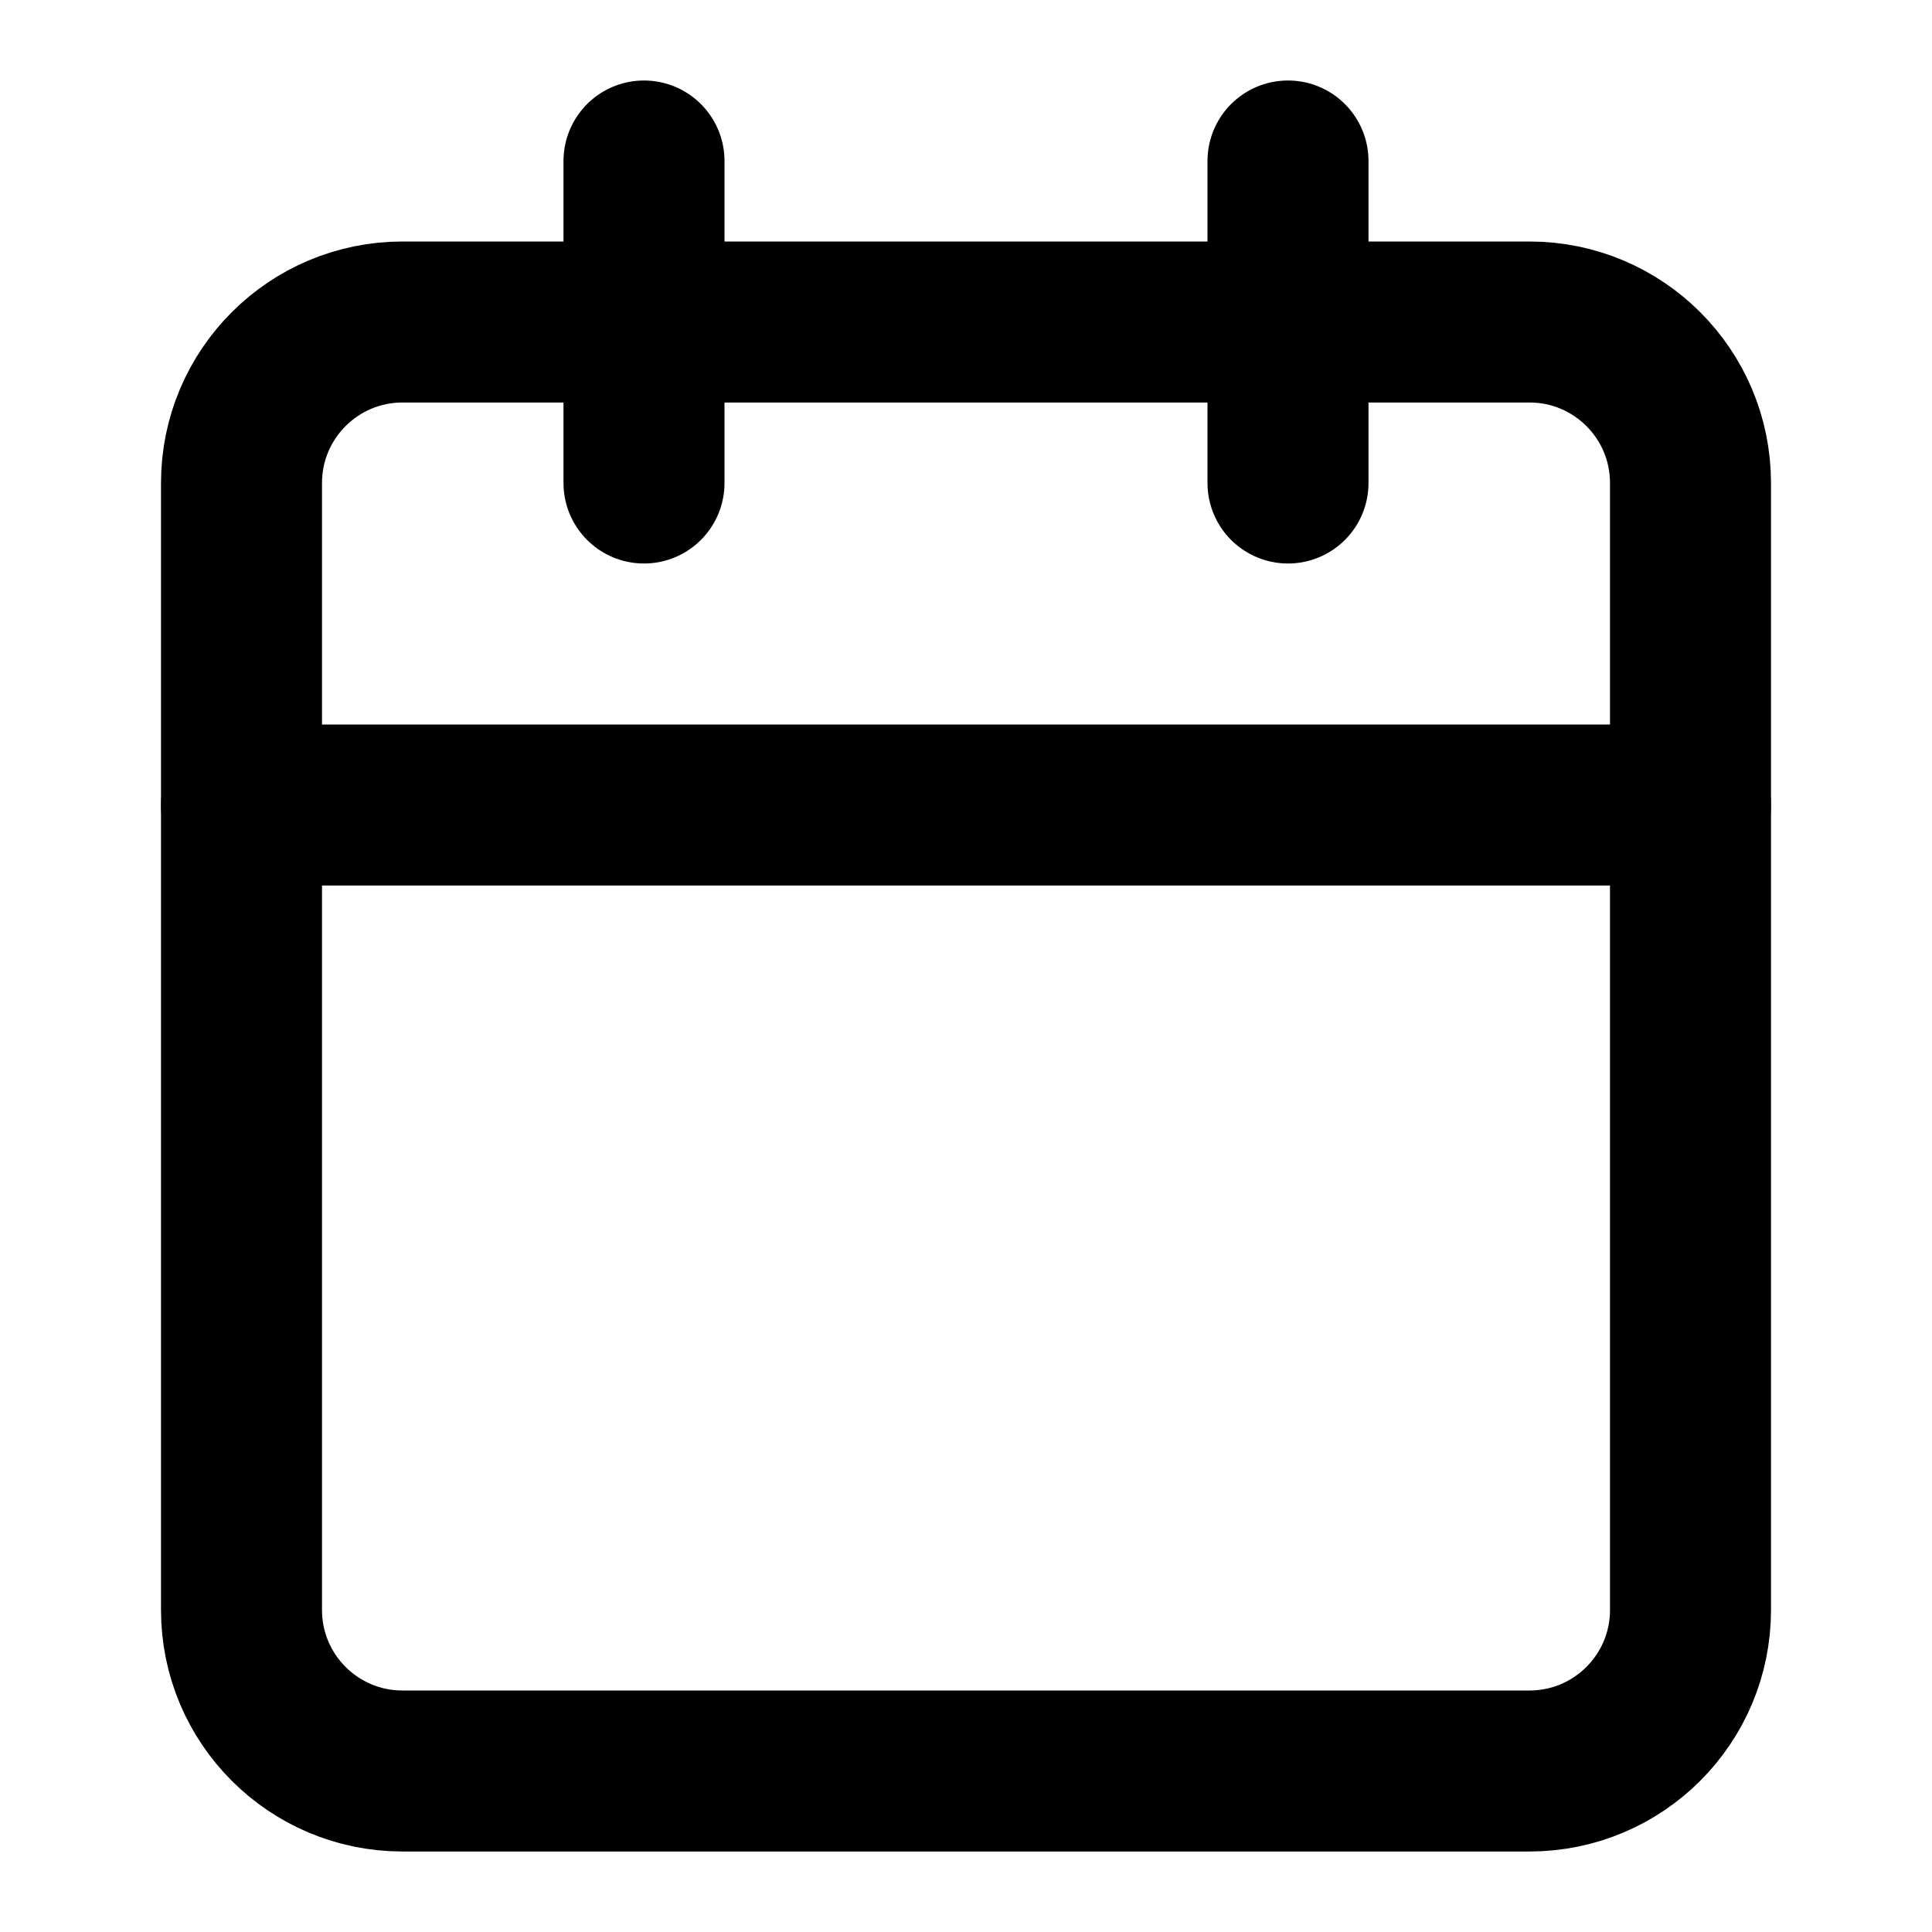
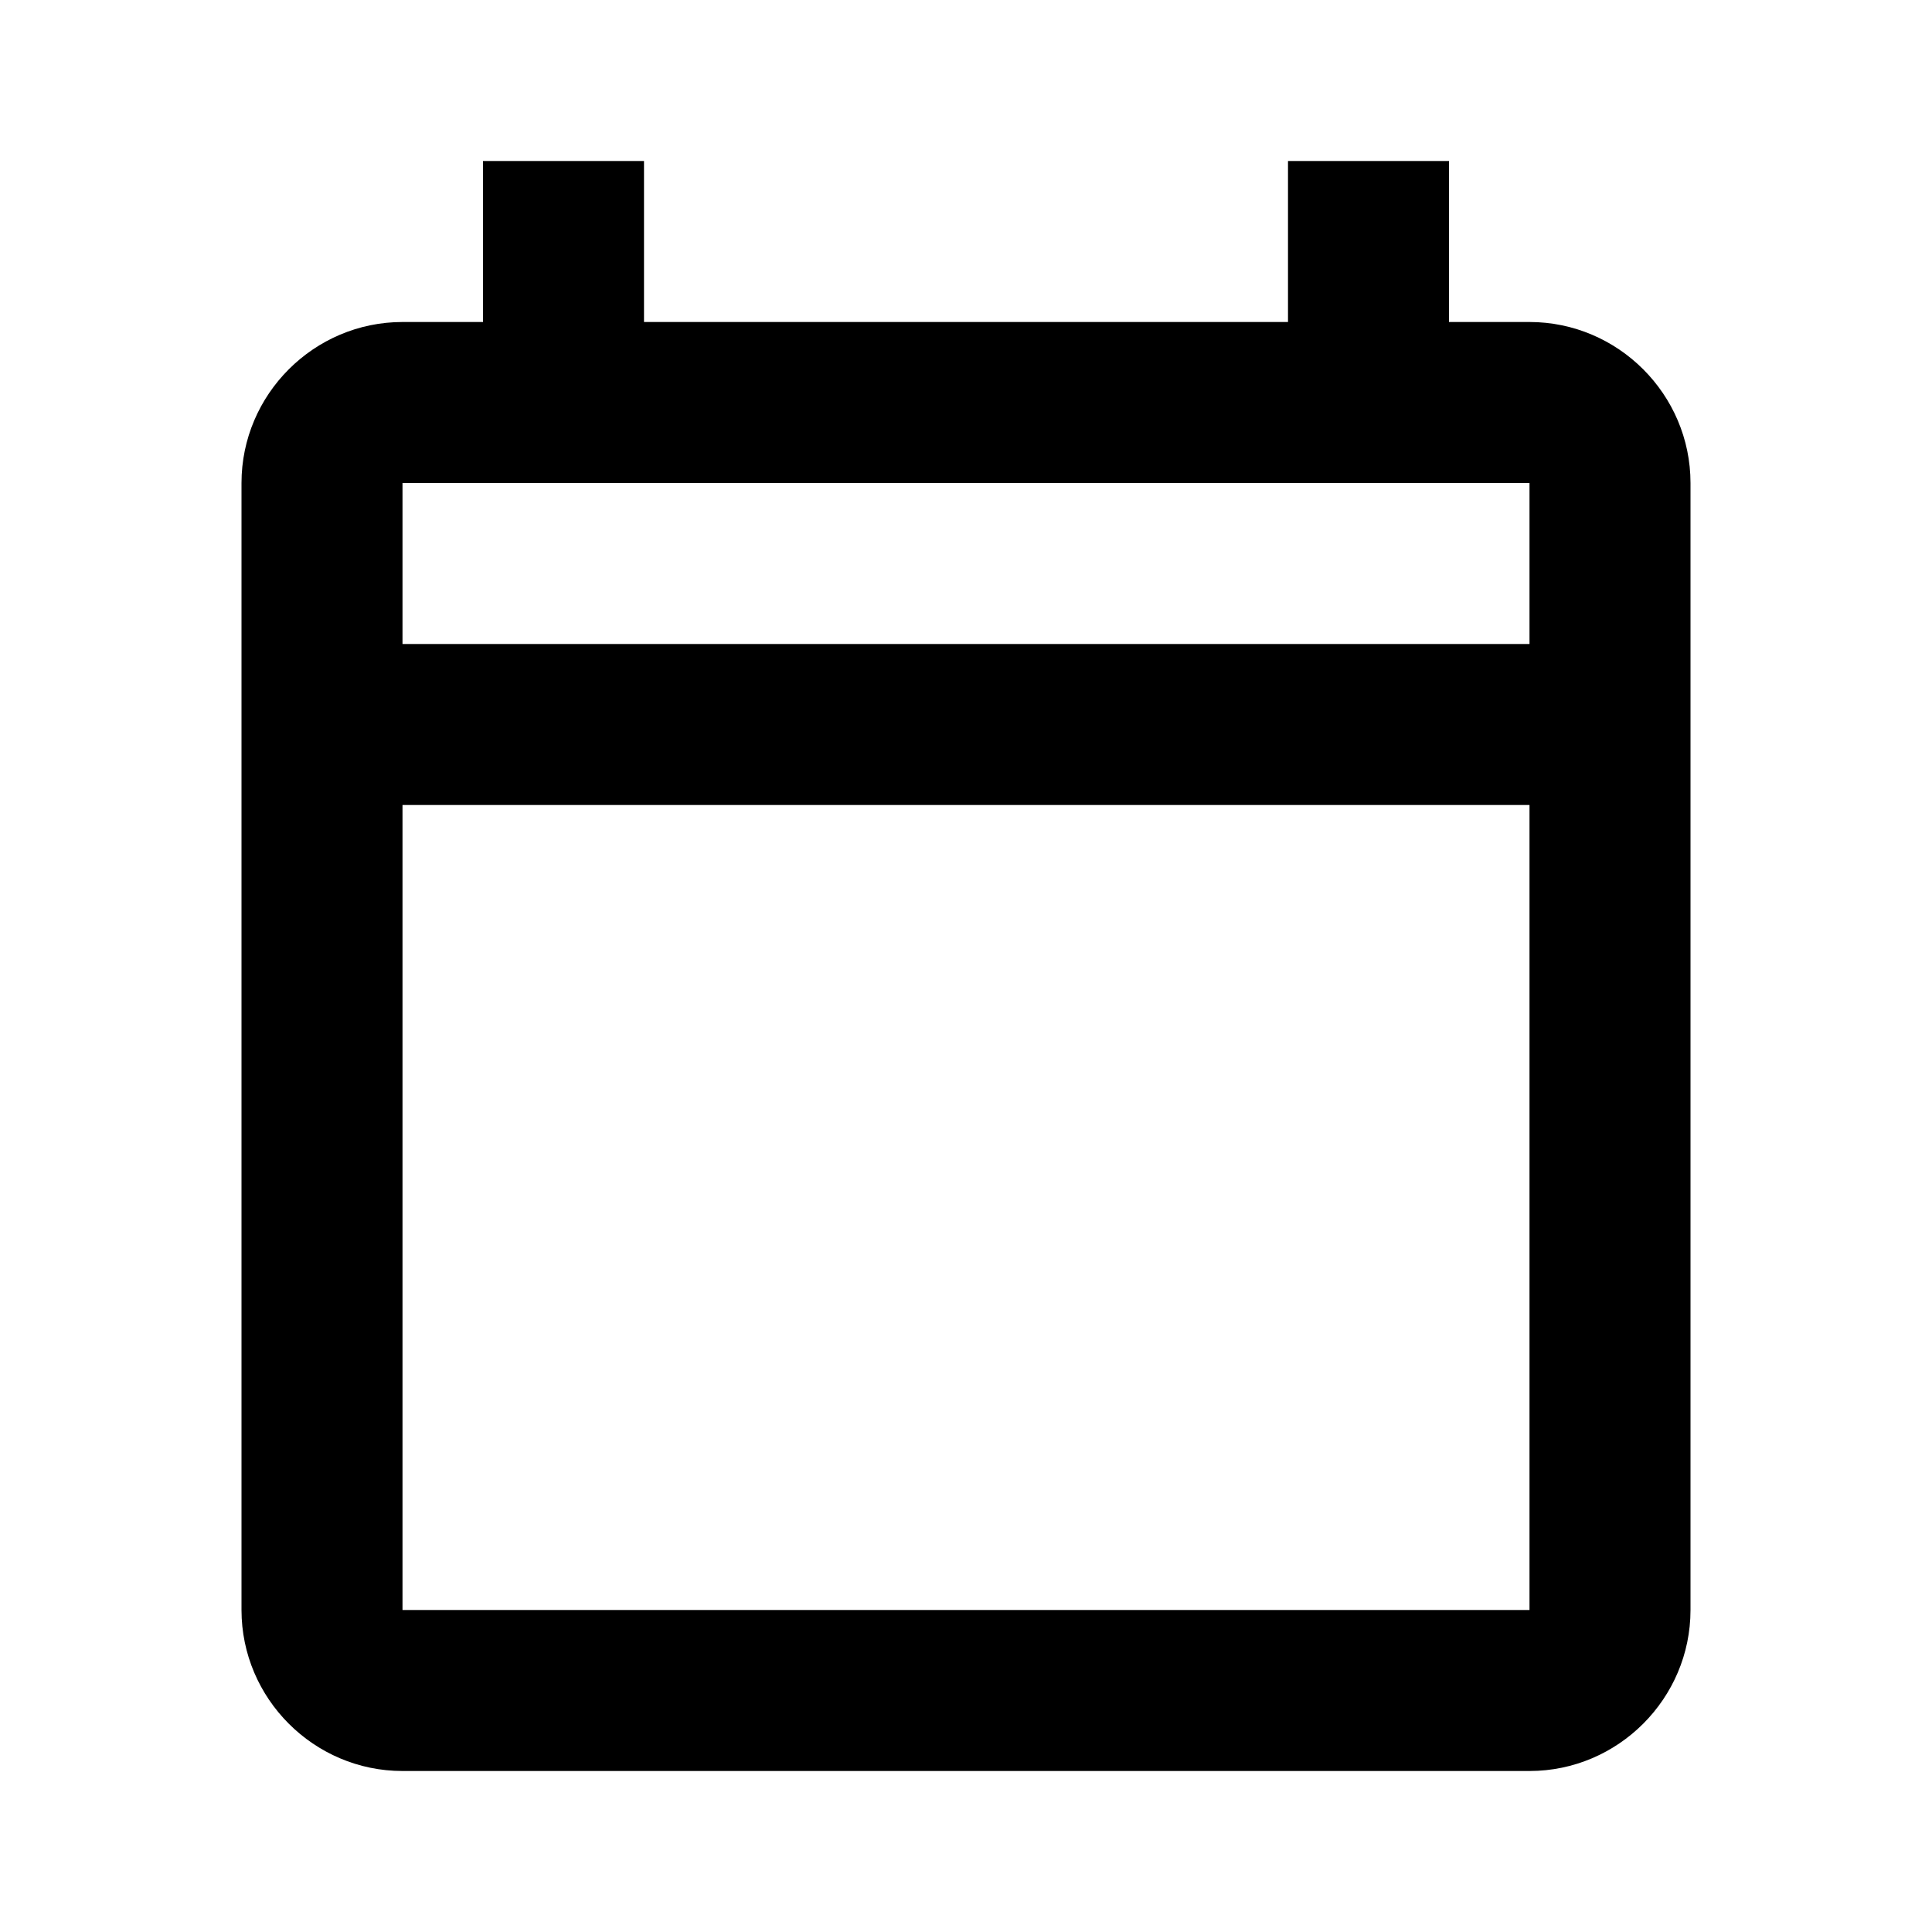
- <svg xmlns="http://www.w3.org/2000/svg" class="lucide lucide-calendar" width="24" height="24" viewBox="0 0 24 24" fill="none" stroke="currentColor" stroke-width="2" stroke-linecap="round" stroke-linejoin="round">
-   <path d="M8 2v4" />
-   <path d="M16 2v4" />
-   <rect width="18" height="18" x="3" y="4" rx="2" />
-   <path d="M3 10h18" />
+ <svg xmlns="http://www.w3.org/2000/svg" width="24" height="24" viewBox="0 0 24 24">
+   <g fill="#000000" fill-rule="nonzero">
+     <path d="M19 4h-1V2h-2v2H8V2H6v2H5c-1.1 0-2 .9-2 2v14c0 1.1.9 2 2 2h14c1.1 0 2-.9 2-2V6c0-1.1-.9-2-2-2zm0 16H5V10h14v10zm0-12H5V6h14v2z" />
+   </g>
</svg>
